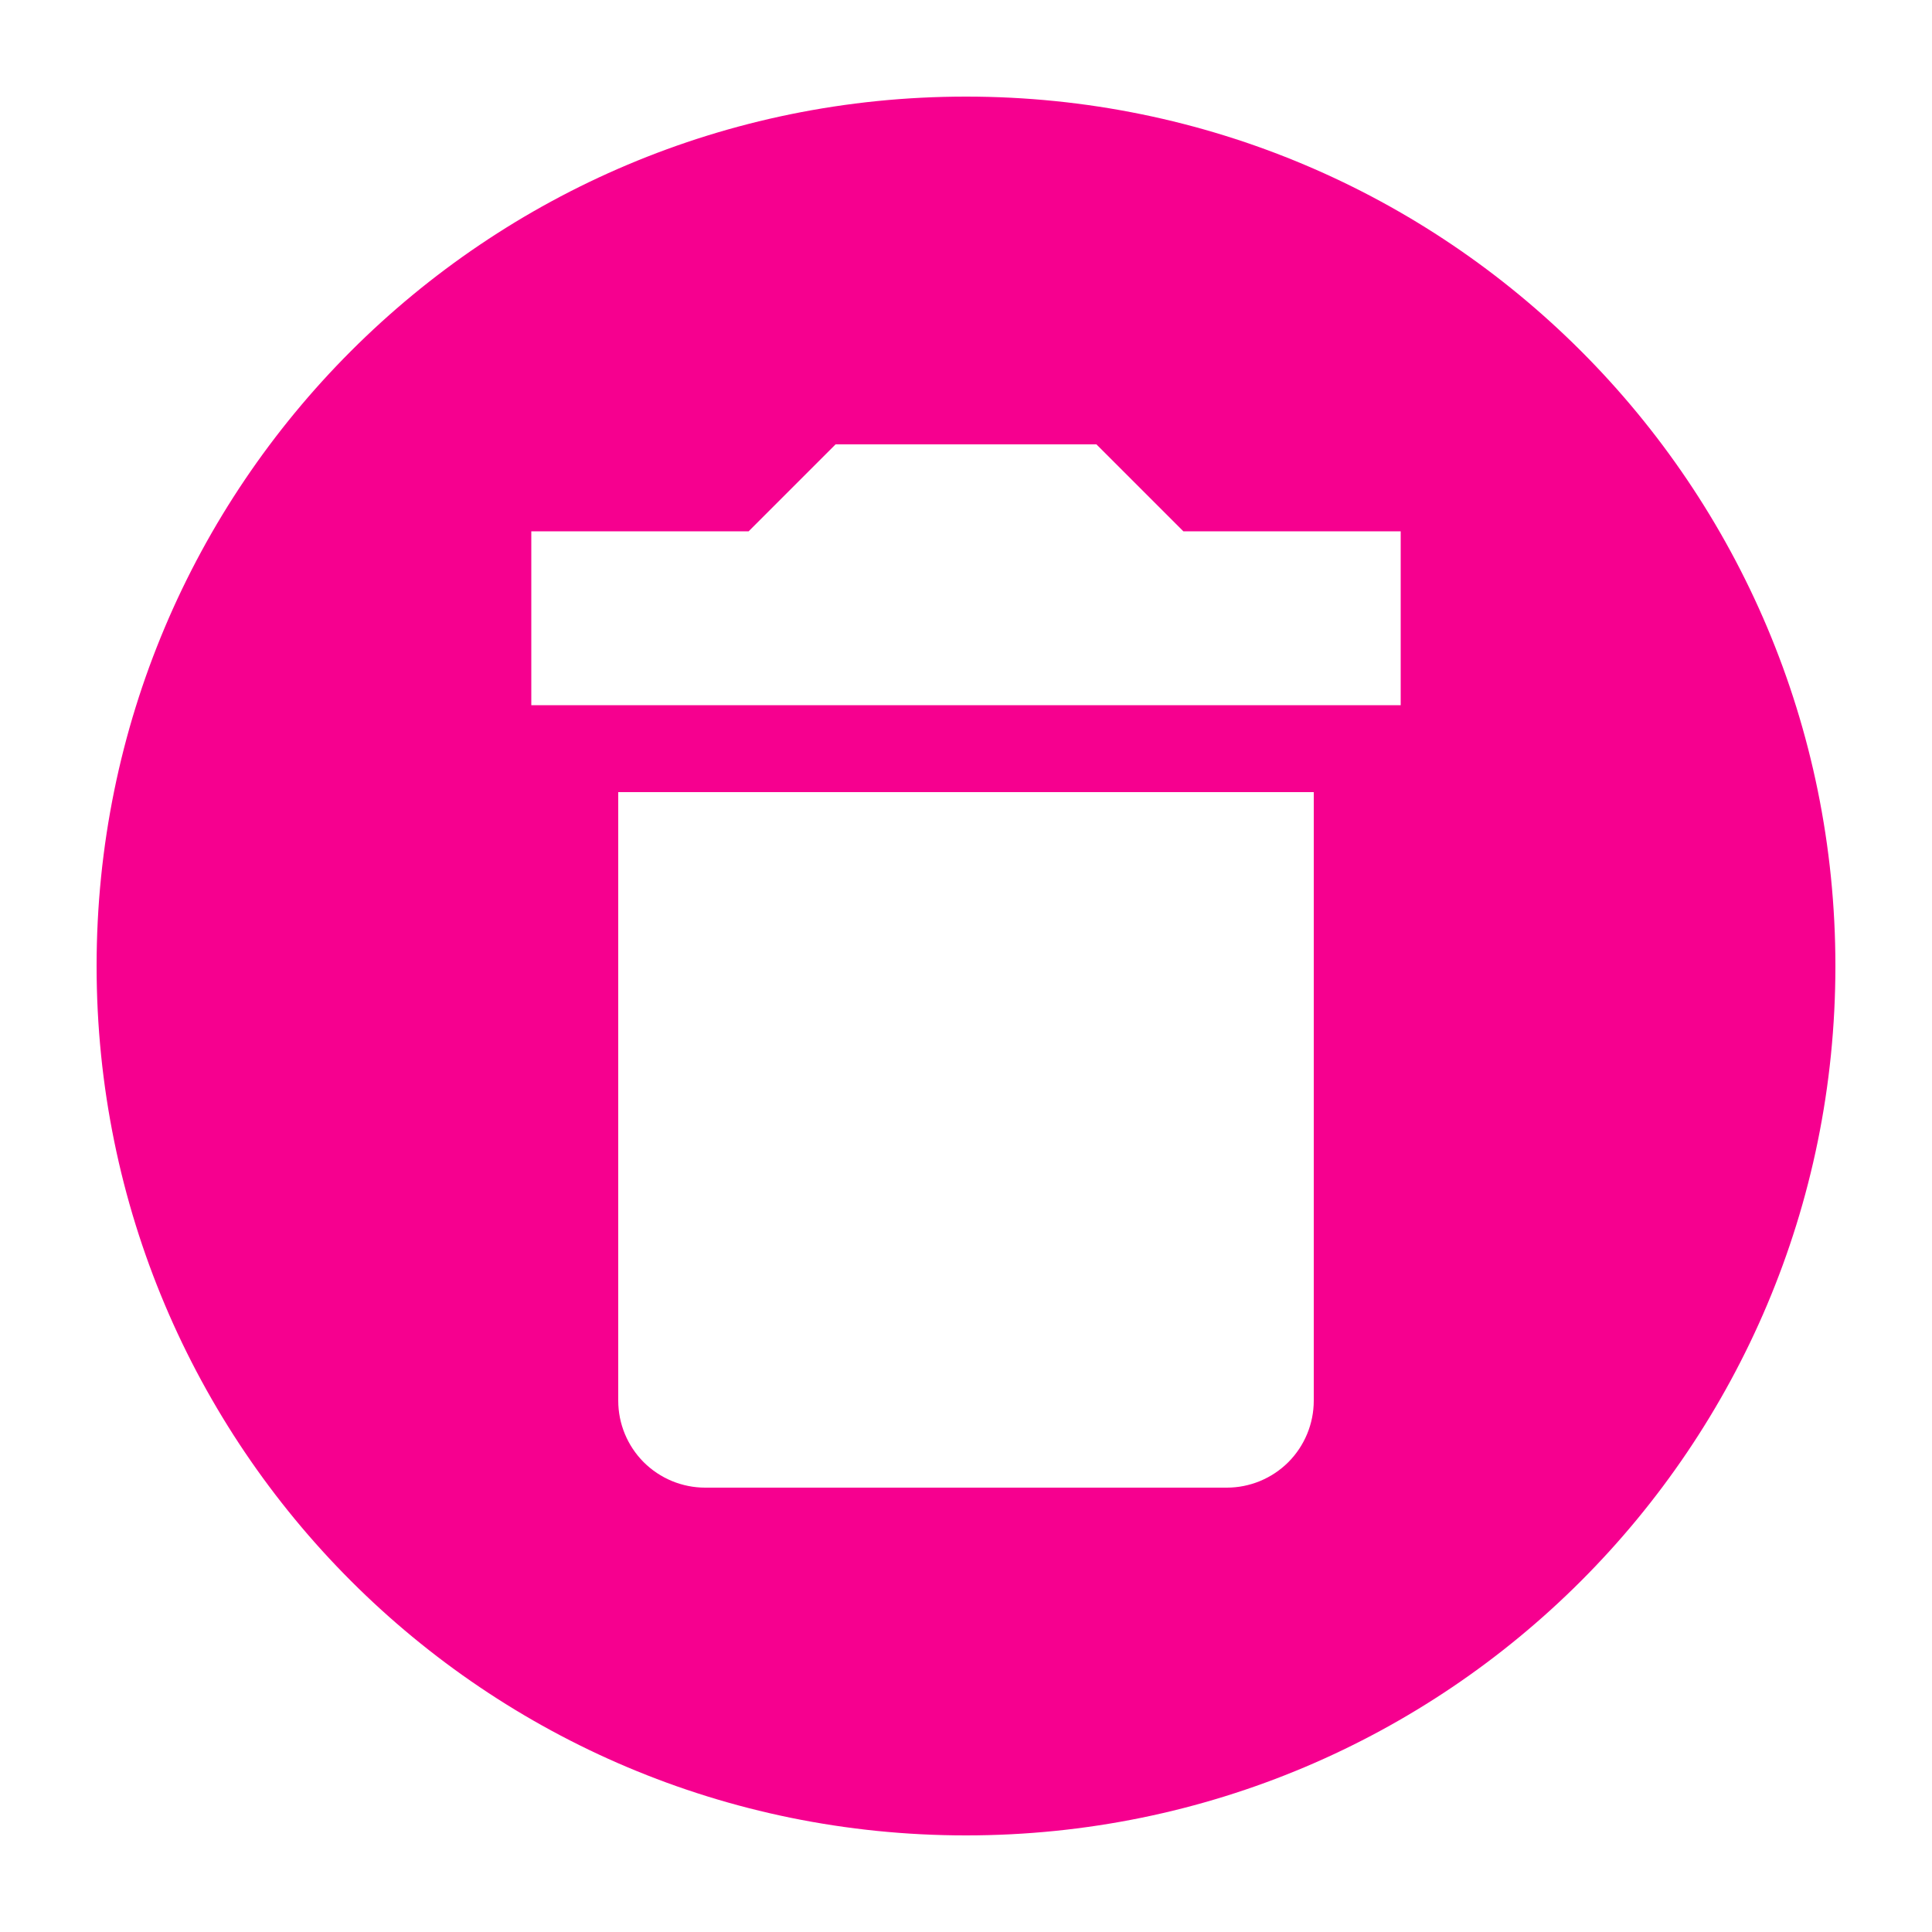
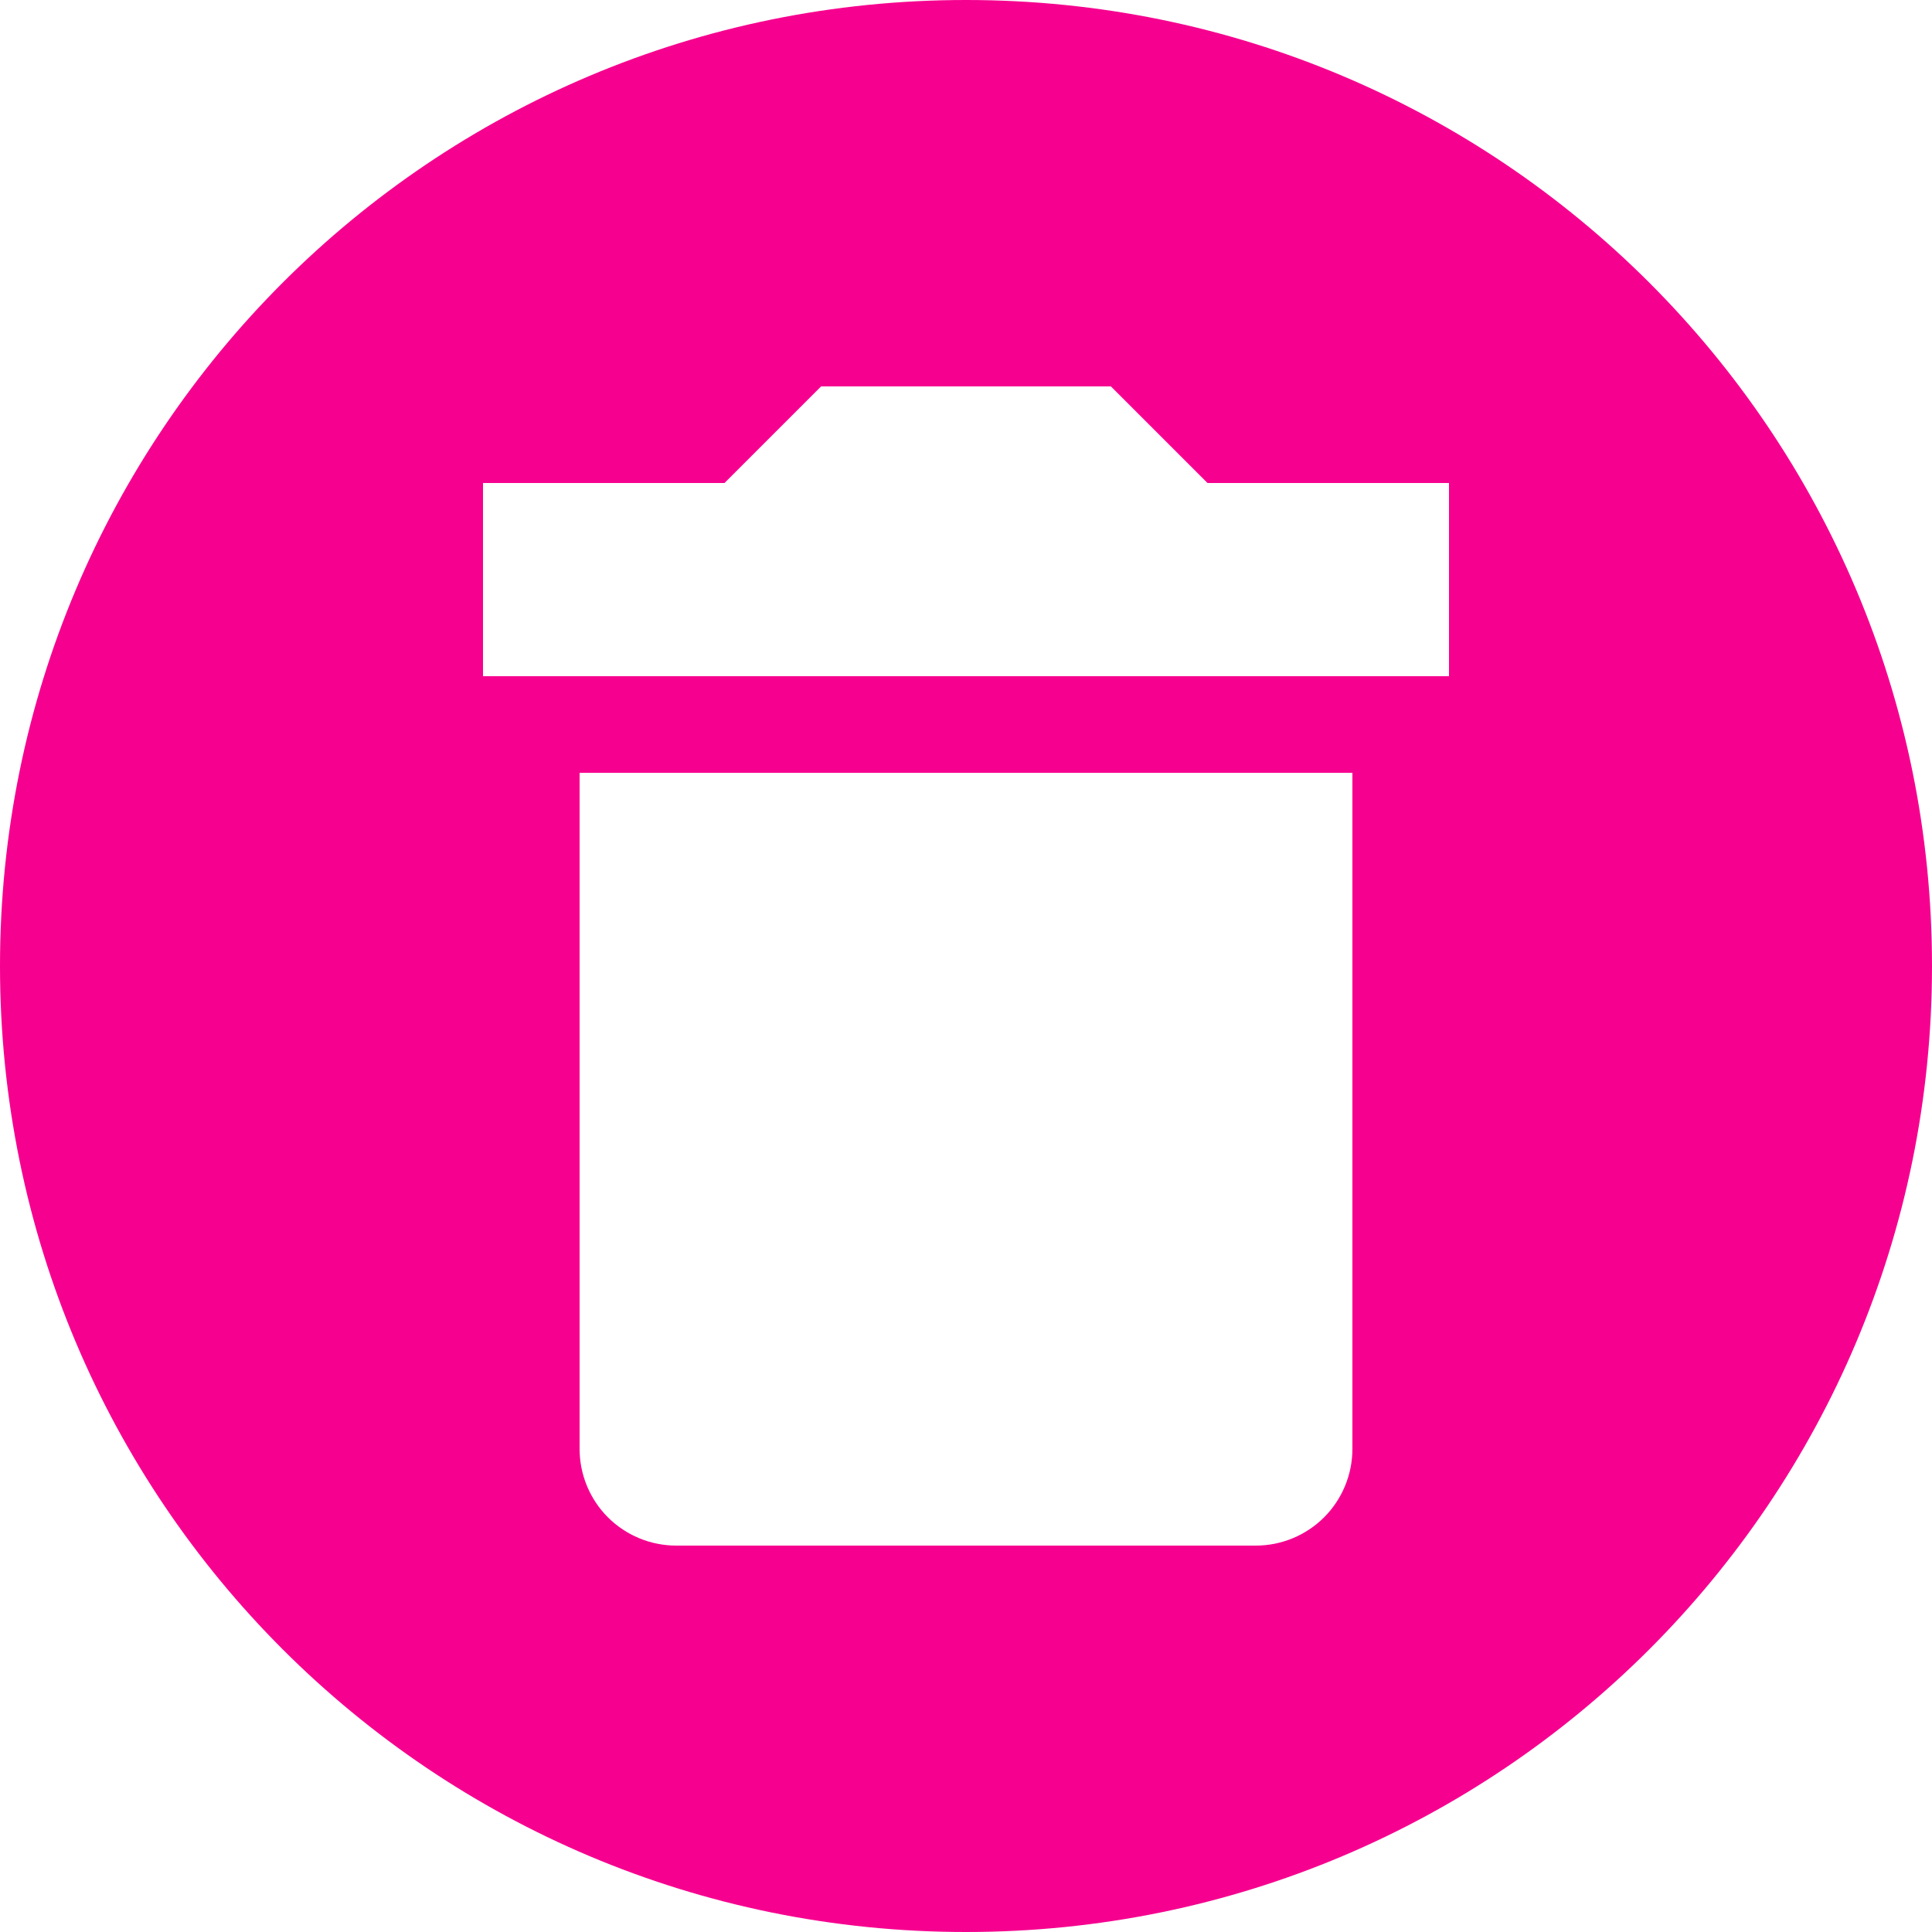
- <svg xmlns="http://www.w3.org/2000/svg" width="40" height="40" viewBox="4 4 40 40" fill="none">
-   <g id="mdi:delete-circle">
-     <path id="Vector" d="M24 6C33.954 6 42 14.046 42 24C42 33.954 33.954 42 24 42C14.046 42 6 33.954 6 24C6 14.046 14.046 6 24 6ZM33 15H28.5L26.7 13.2H21.3L19.5 15H15V18.6H33V15ZM18.6 34.8H29.4C29.877 34.8 30.335 34.61 30.673 34.273C31.01 33.935 31.2 33.477 31.2 33V20.4H16.8V33C16.8 33.477 16.99 33.935 17.327 34.273C17.665 34.61 18.123 34.8 18.6 34.8Z" fill="#F6008F" />
-   </g>
+ <svg xmlns="http://www.w3.org/2000/svg" width="36" height="36" viewBox="0 0 36 36" fill="none">
+   <path d="M18 0C27.954 0 36 8.046 36 18C36 27.954 27.954 36 18 36C8.046 36 0 27.954 0 18C0 8.046 8.046 0 18 0ZM27 9H22.5L20.7 7.2H15.3L13.5 9H9V12.6H27V9ZM12.6 28.8H23.4C23.877 28.8 24.335 28.61 24.673 28.273C25.01 27.935 25.2 27.477 25.2 27V14.4H10.8V27C10.8 27.477 10.99 27.935 11.327 28.273C11.665 28.61 12.123 28.8 12.6 28.8Z" fill="#F6008F" />
</svg>
